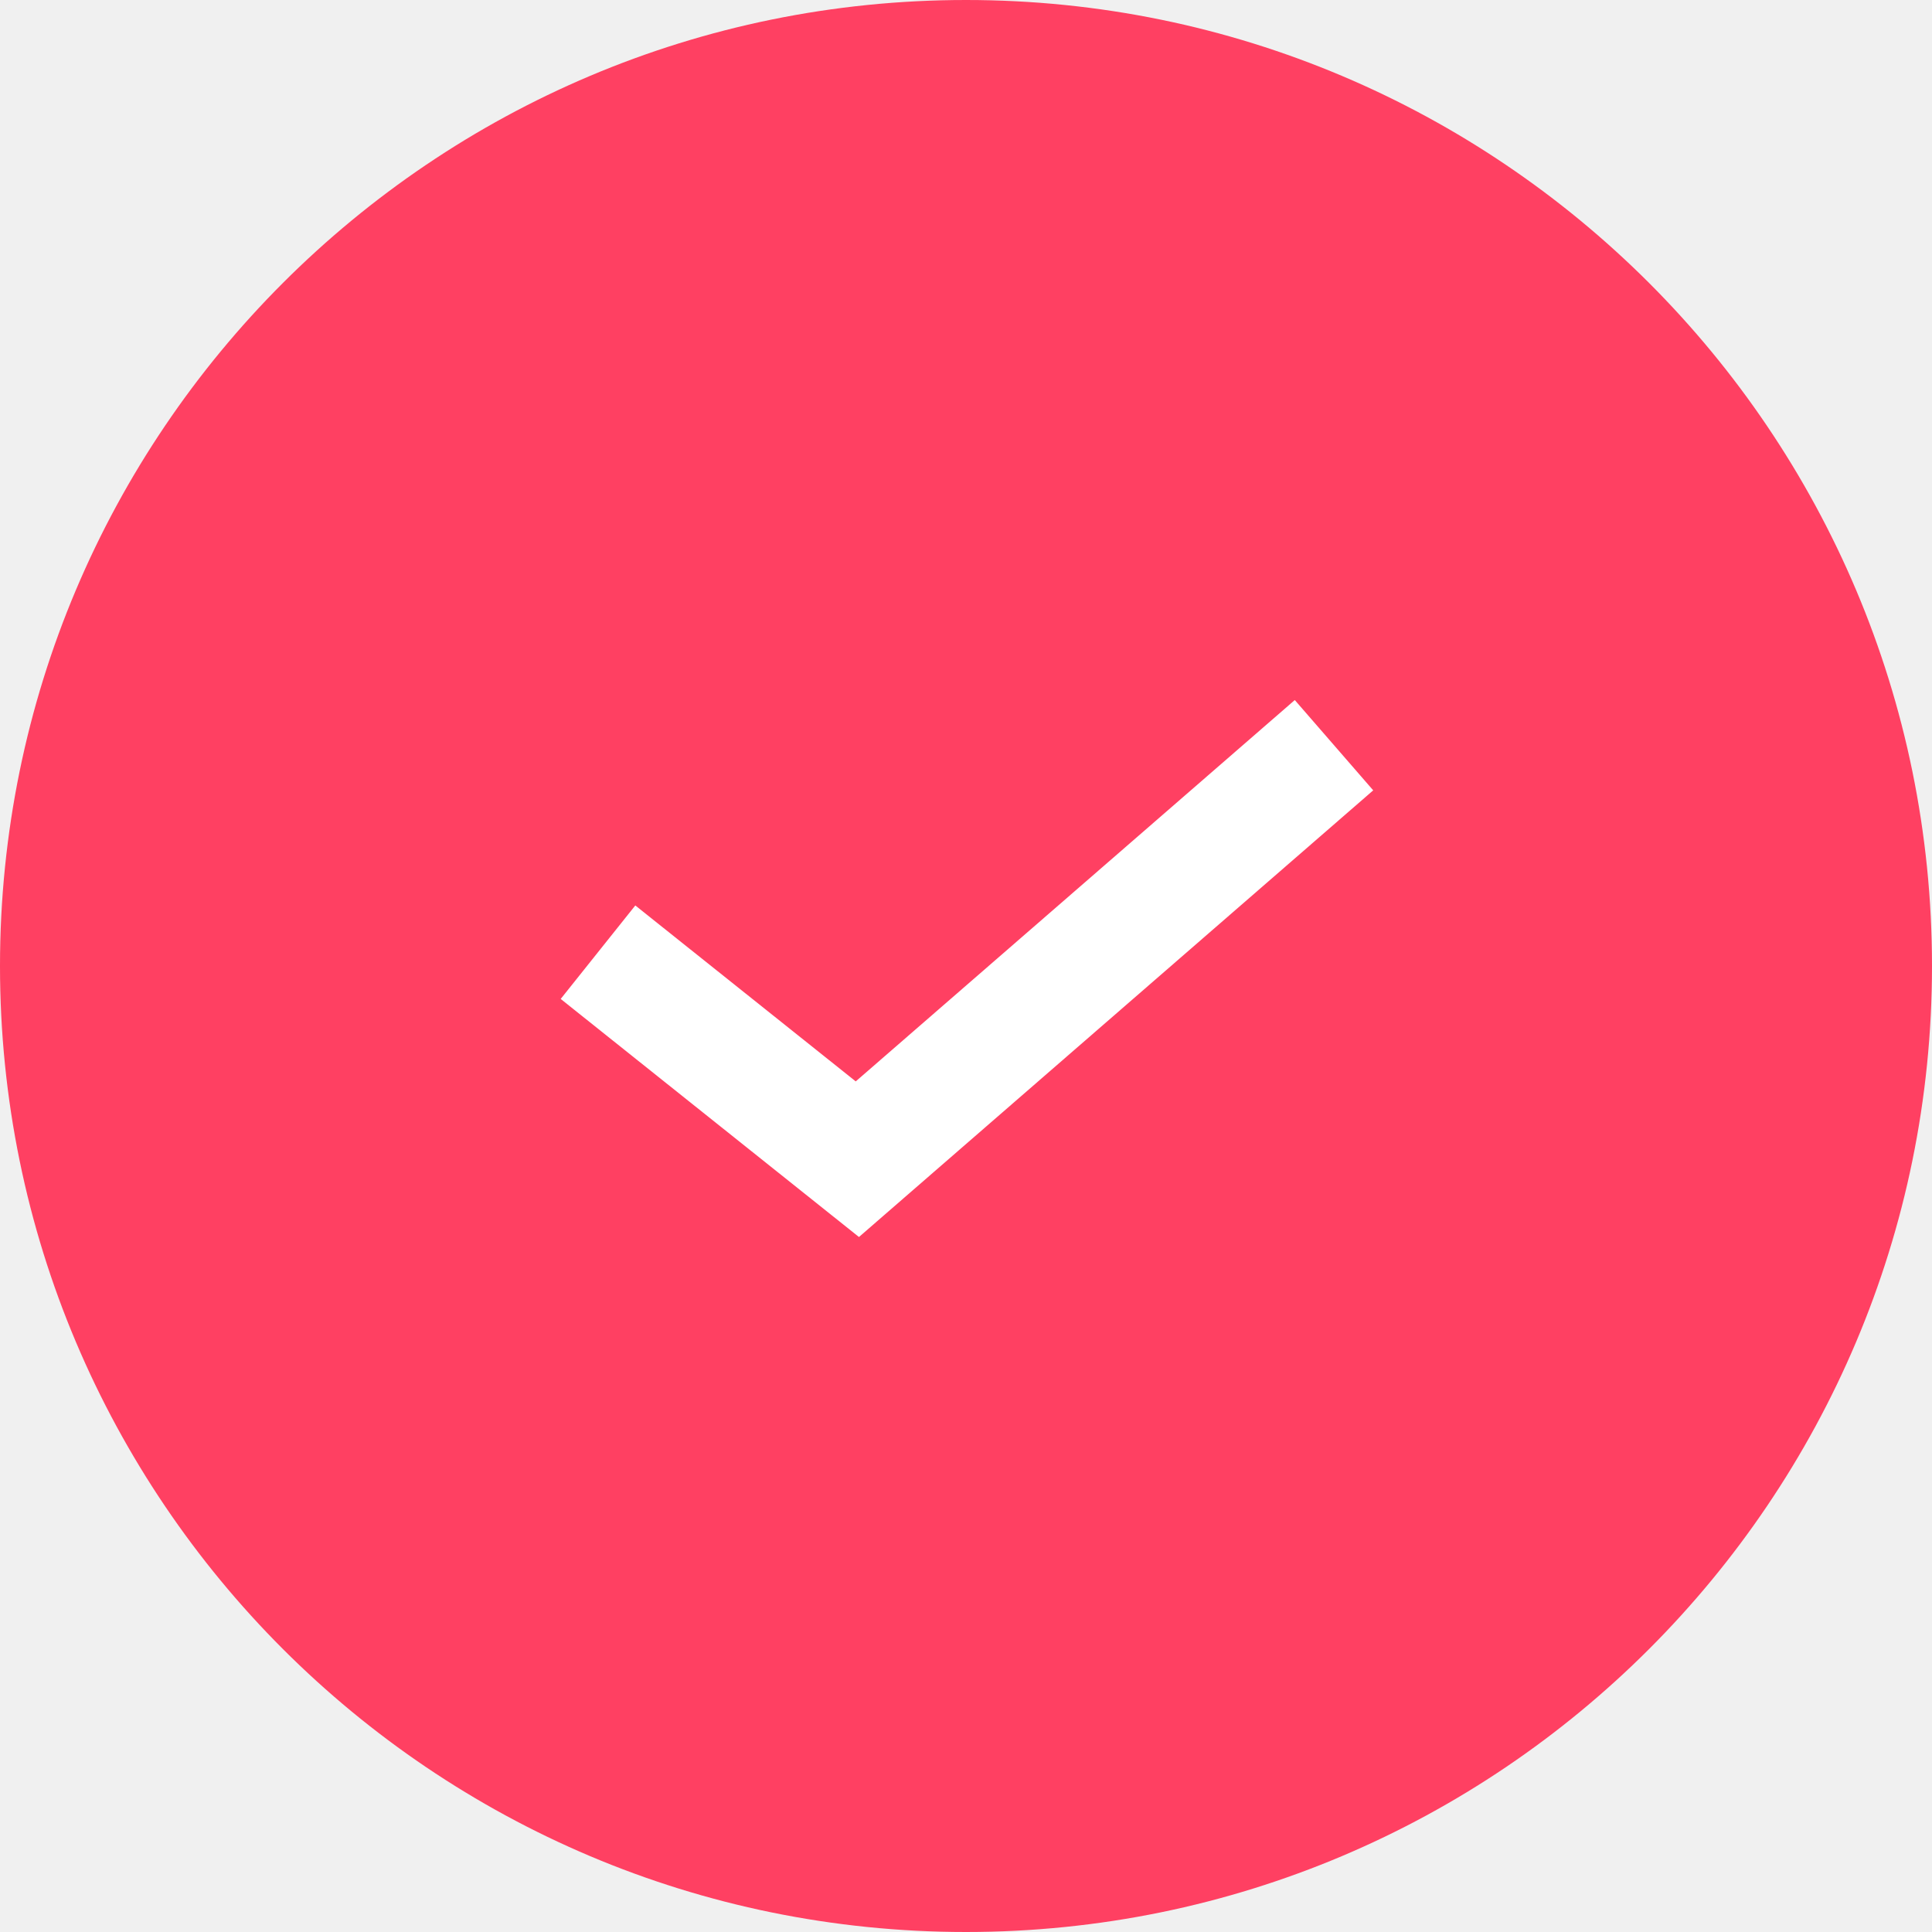
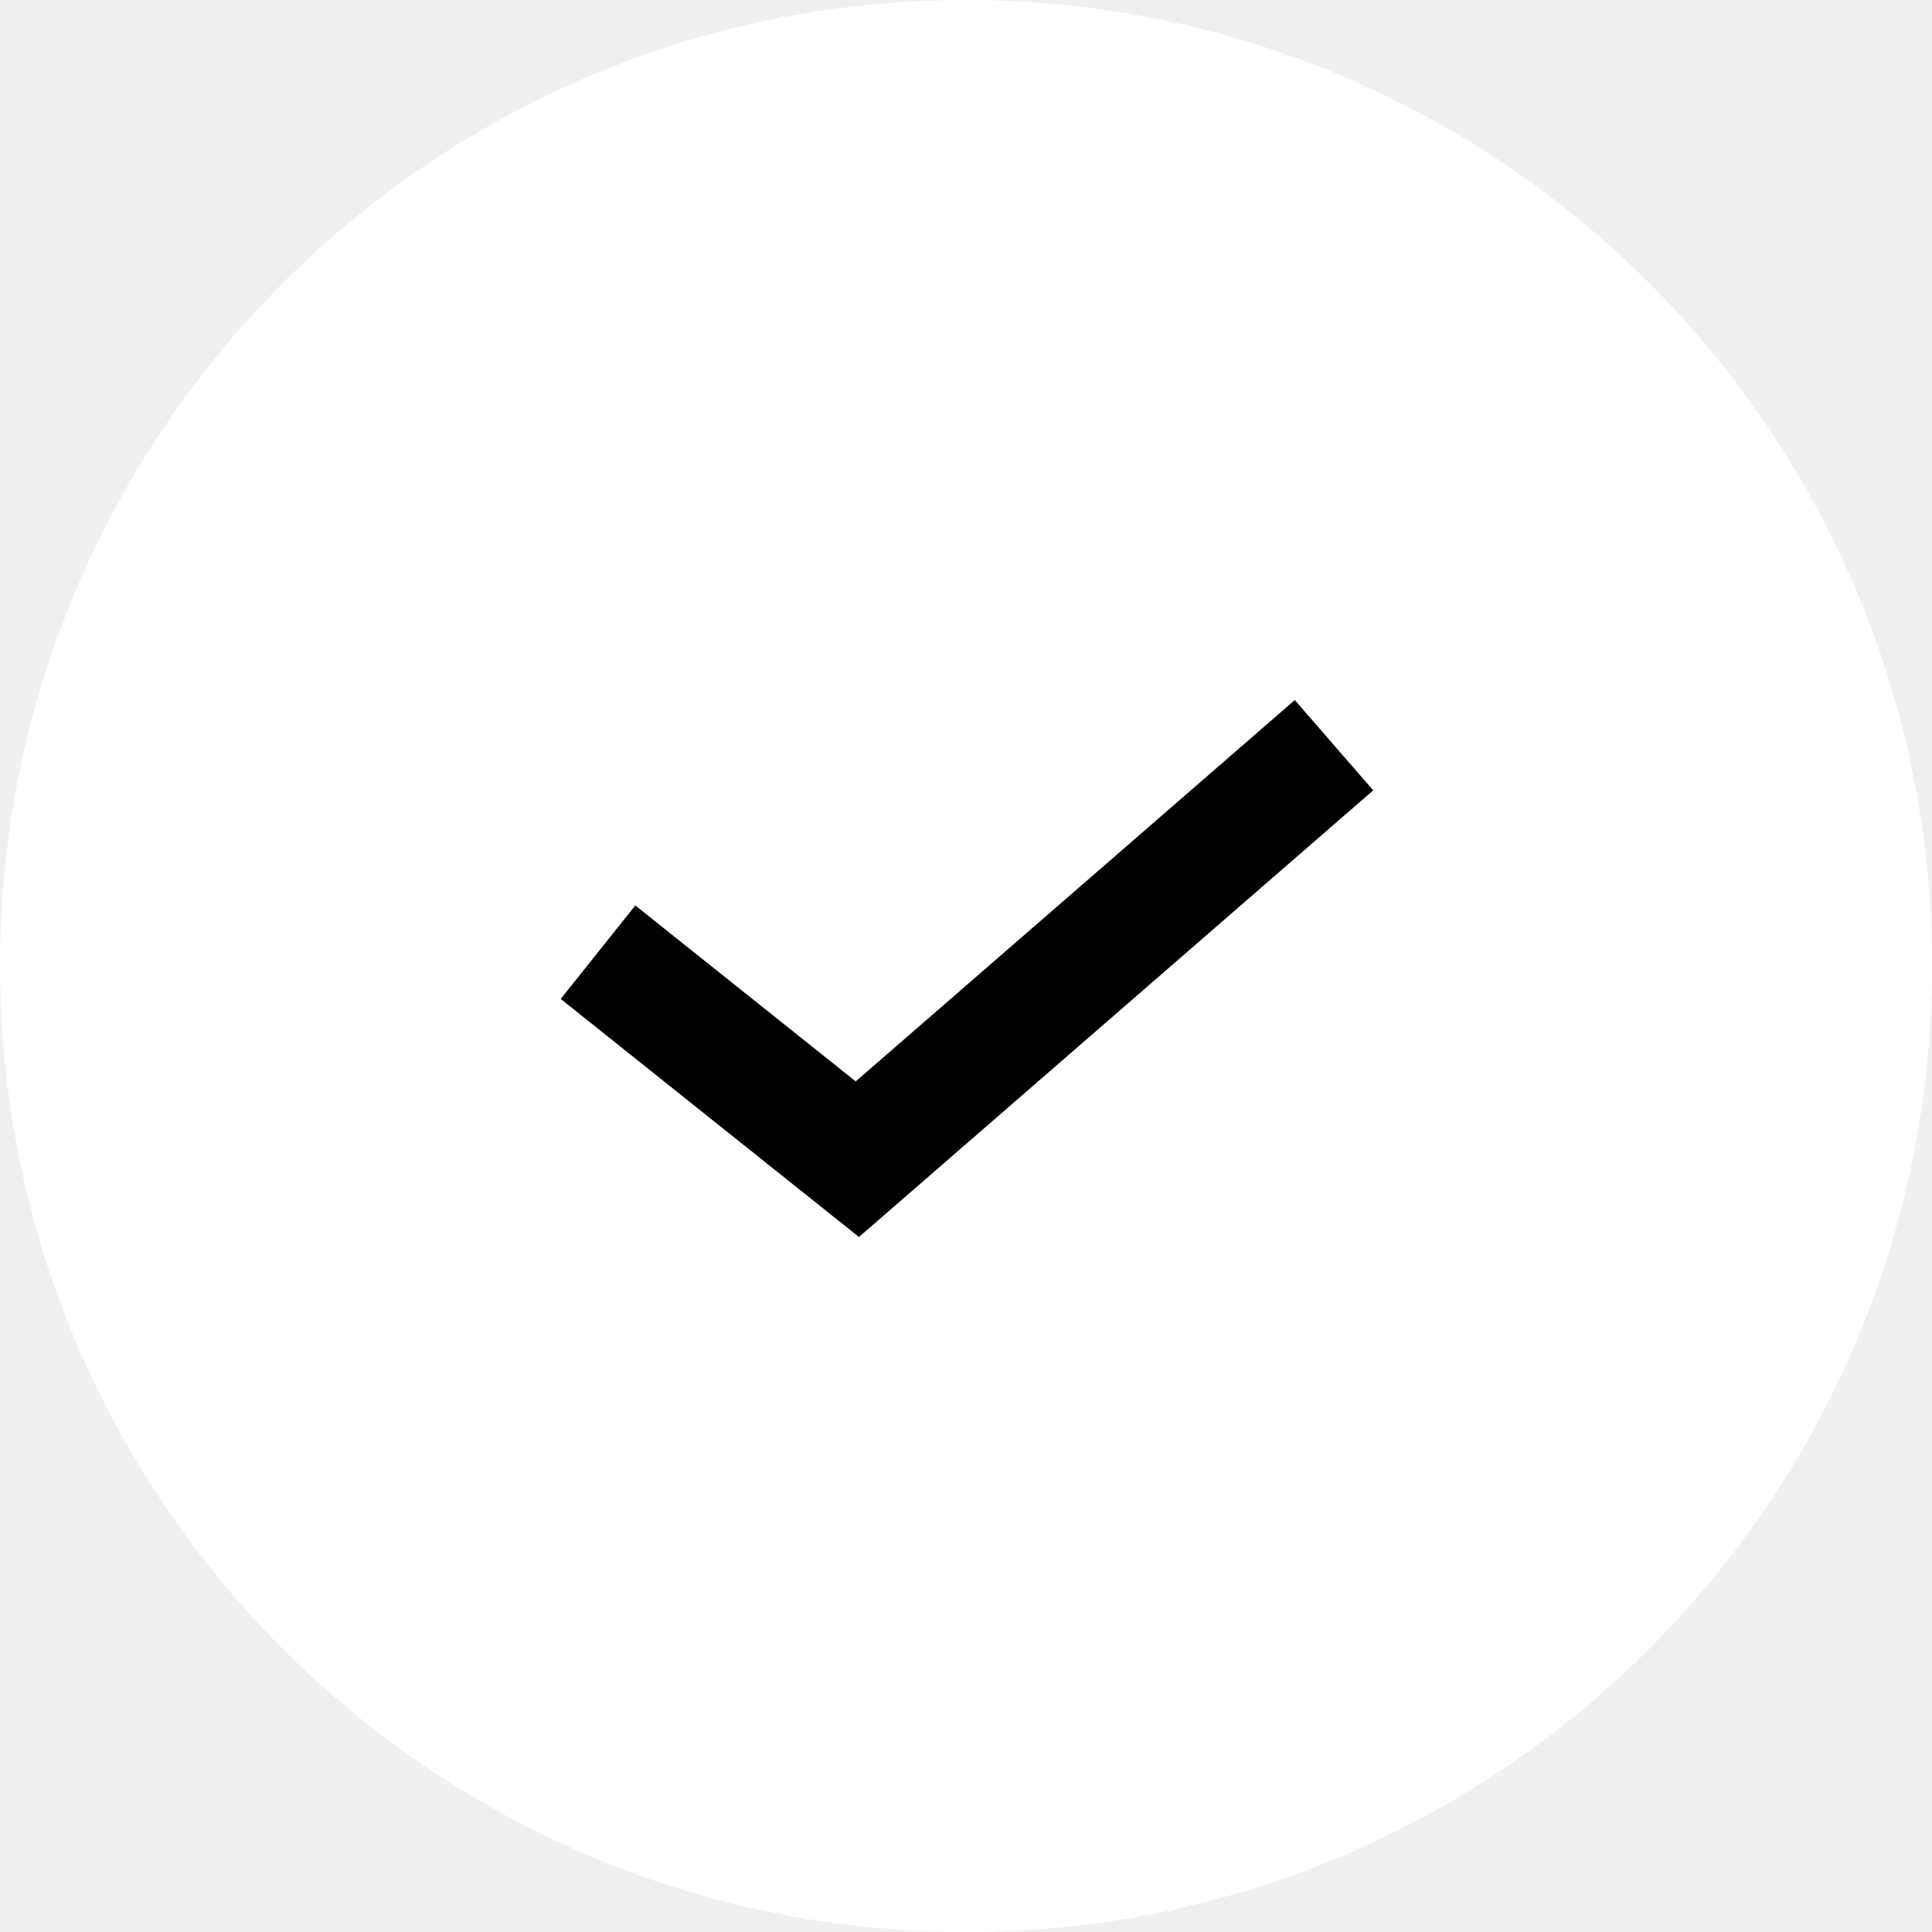
<svg xmlns="http://www.w3.org/2000/svg" width="21" height="21" viewBox="0 0 21 21" fill="none">
-   <rect width="21" height="21" rx="10.5" fill="#FF4062" />
-   <path d="M6.5 10.35L9.319 12.6L14.5 8.1" stroke="white" stroke-width="1.3" />
+   <rect width="21" height="21" rx="10.5" fill="white" />
+   <path d="M6.5 10.35L9.319 12.6L14.5 8.1" stroke="#000" stroke-width="1.3" />
</svg>
